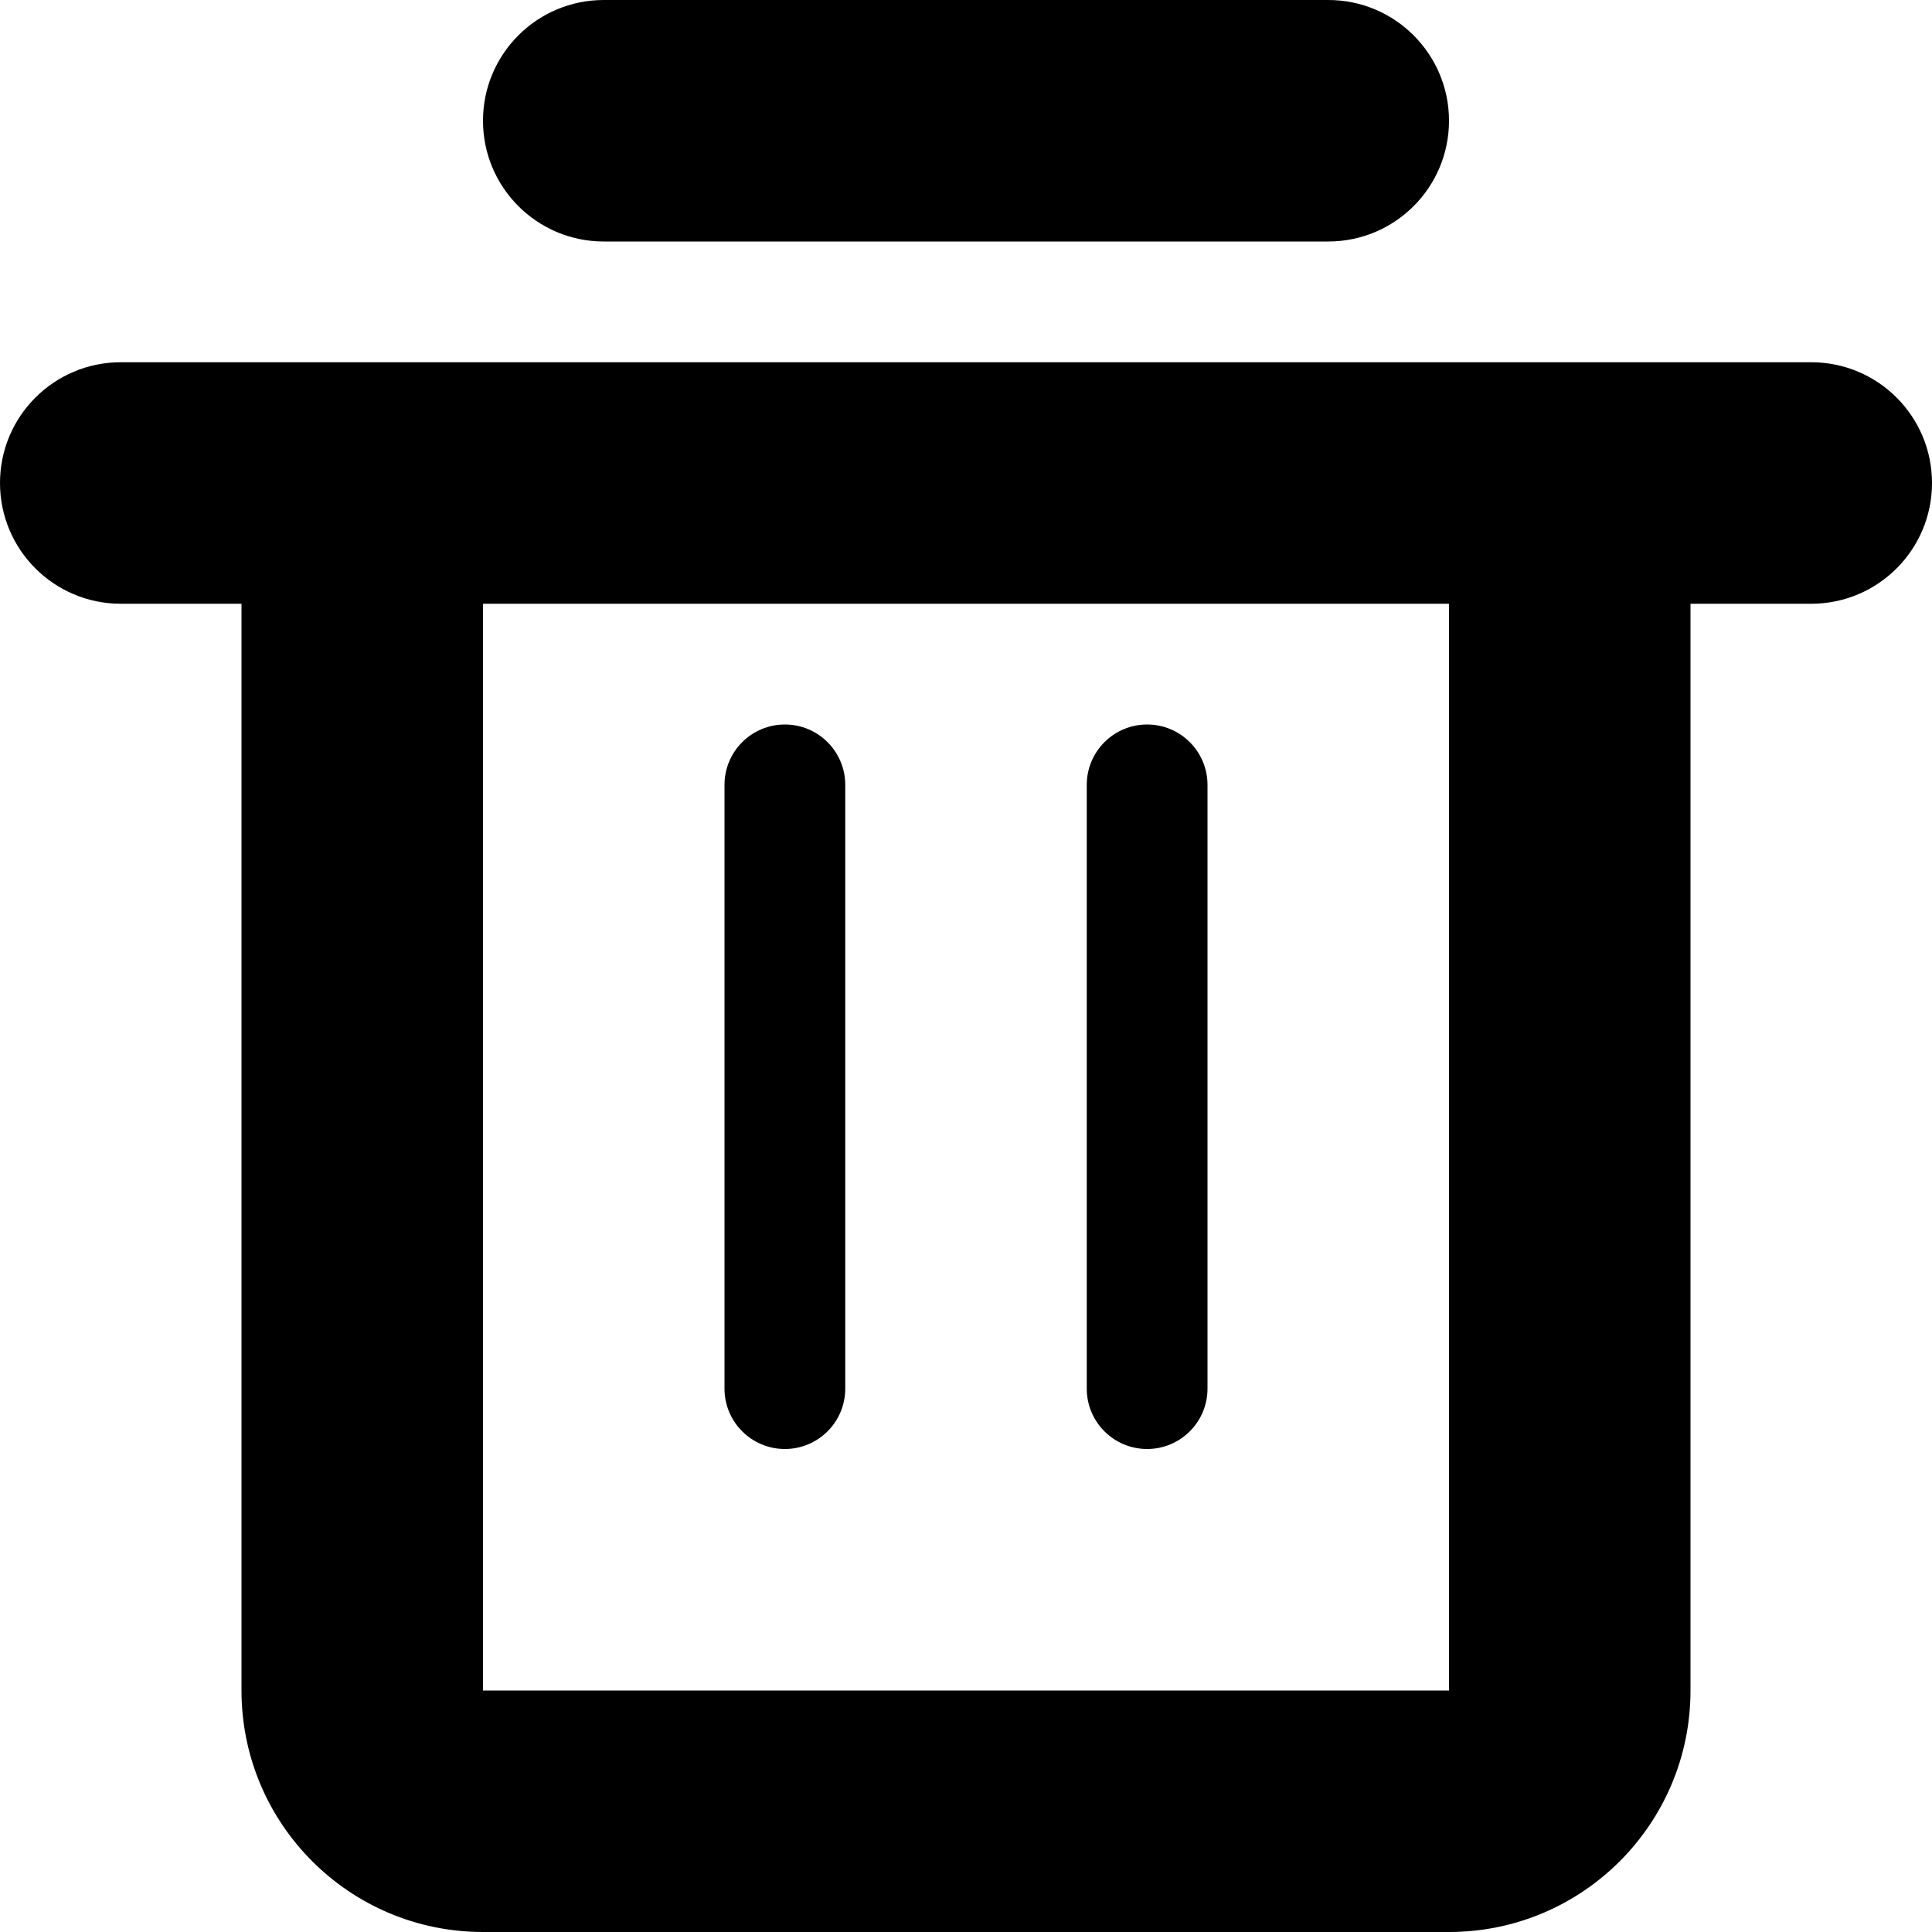
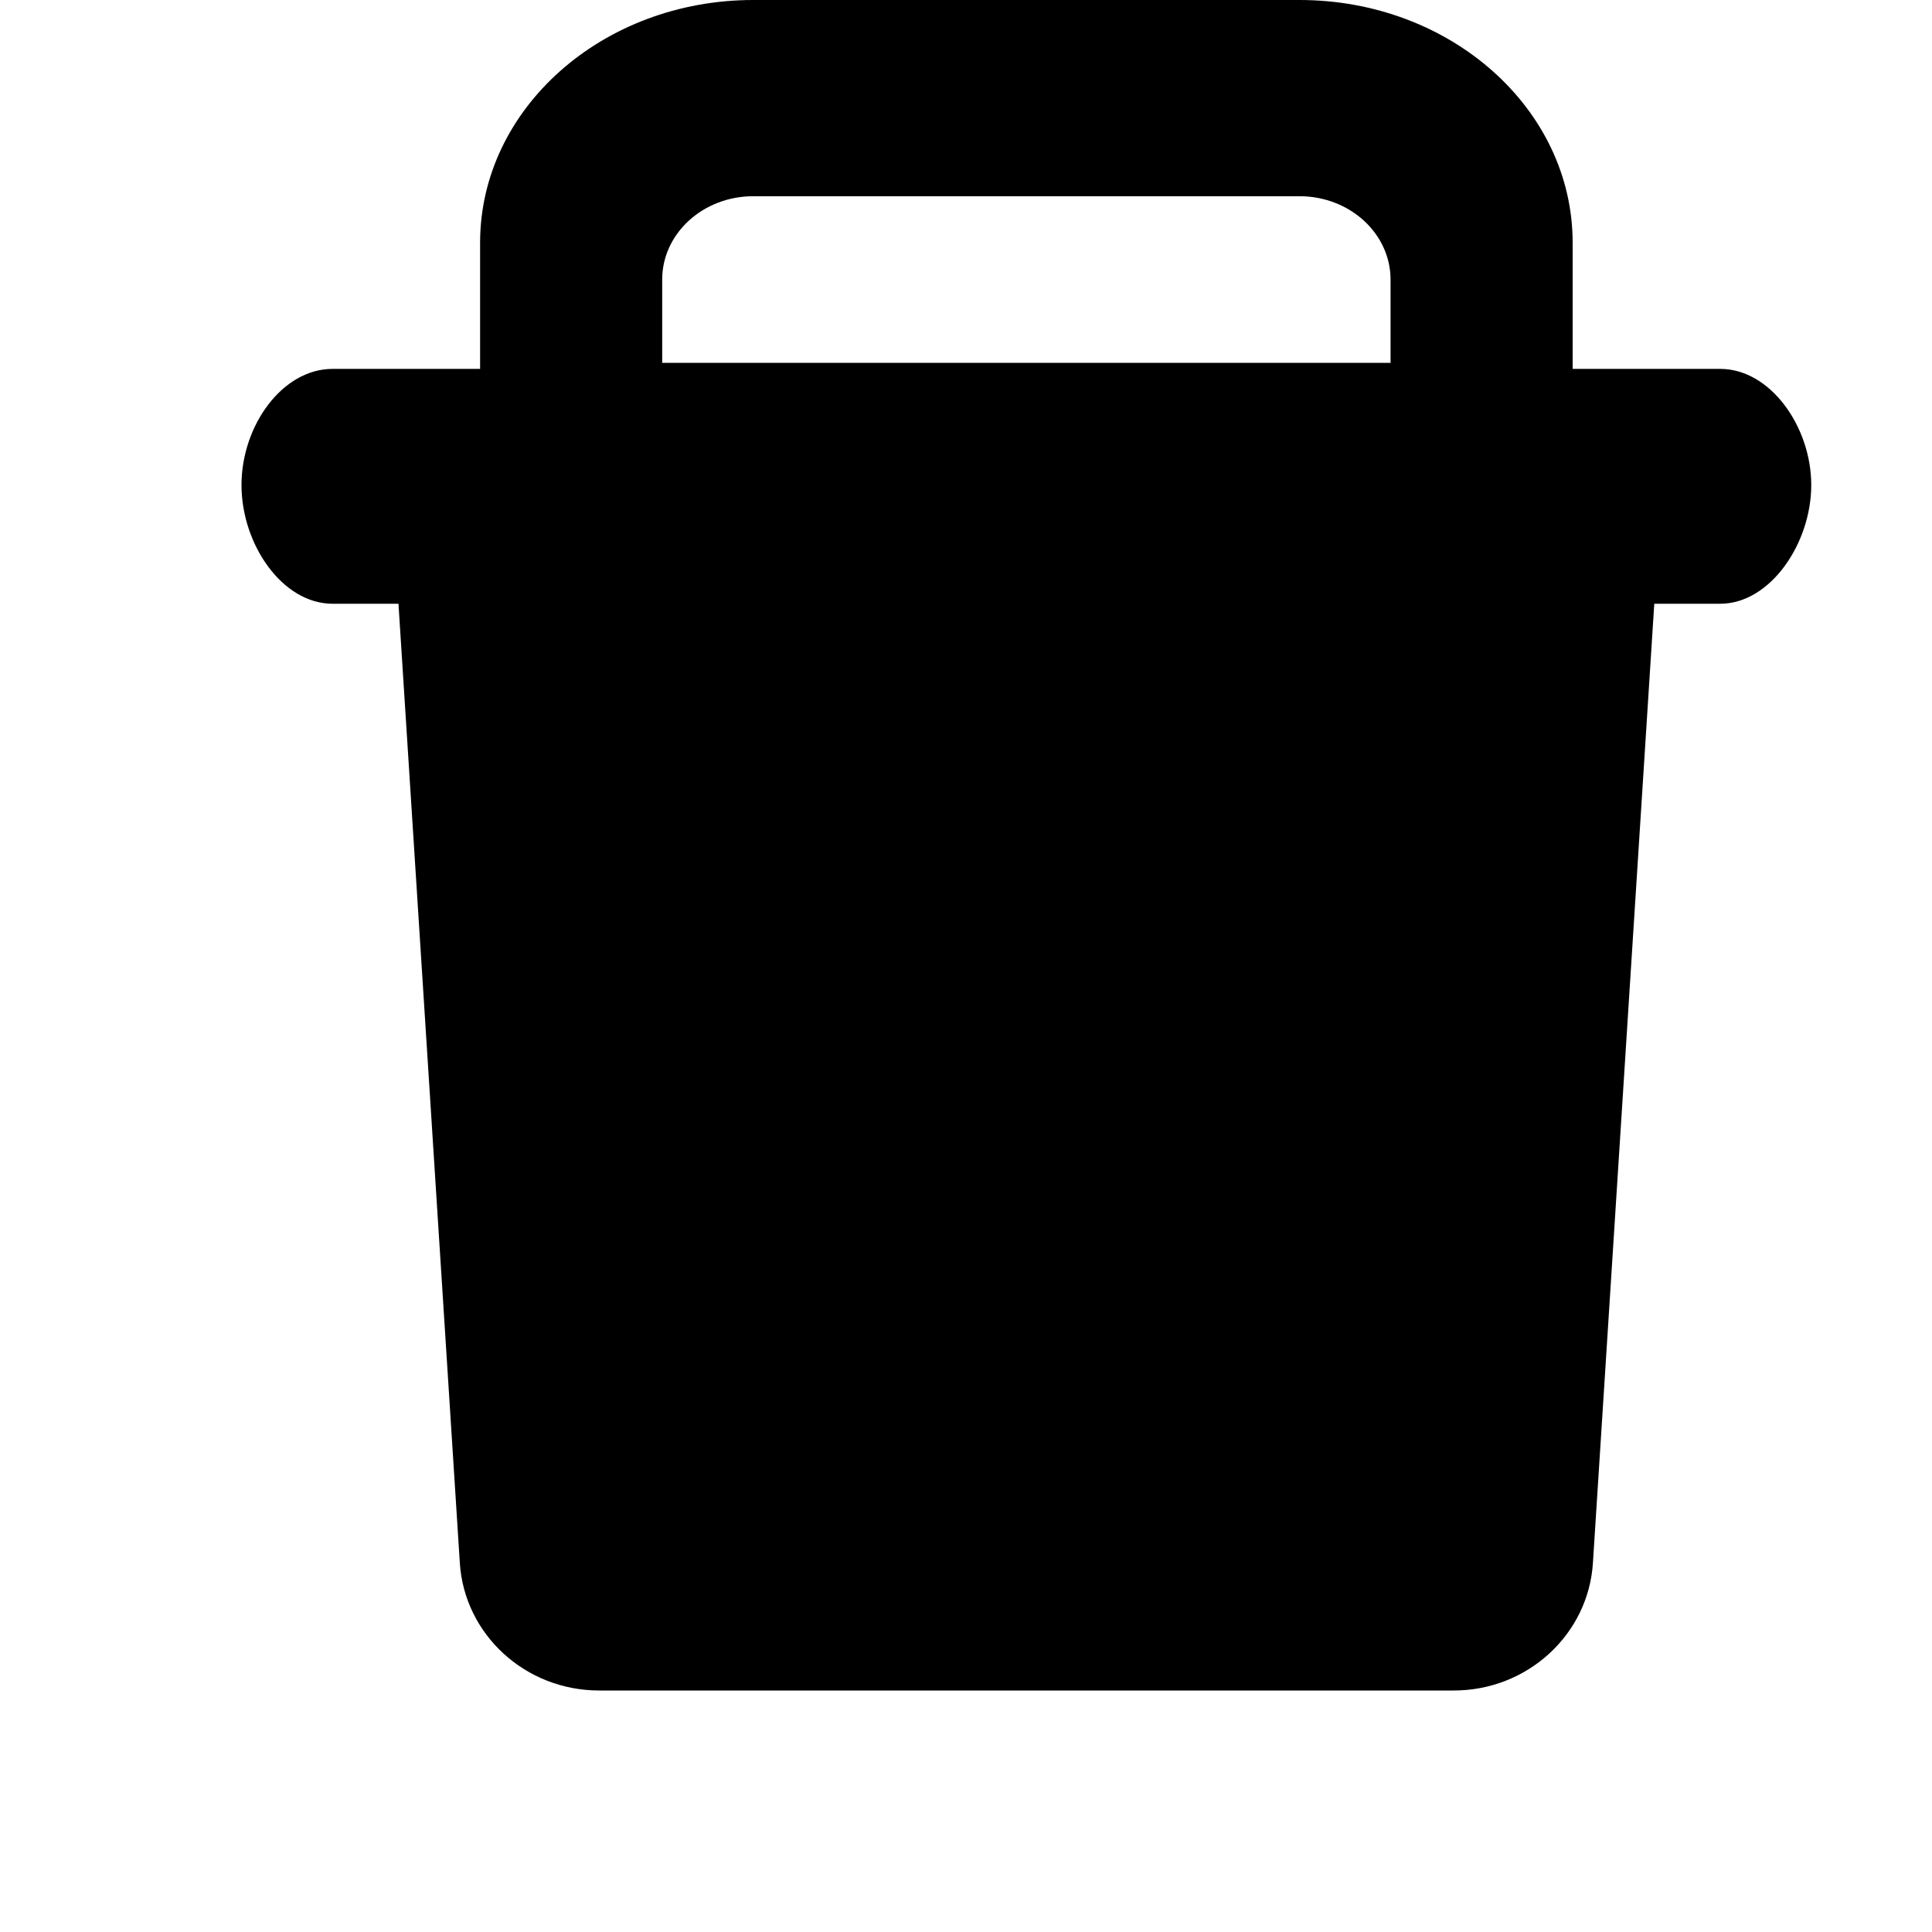
<svg xmlns="http://www.w3.org/2000/svg" width="16" height="16" viewBox="0 0 16 16">
  <g fill="none" fill-rule="evenodd">
-     <path d="M0-1h16v16H0z" />
-     <g fill="#000">
-       <path fill-rule="nonzero" d="M4 5v9h8V5H4zm10 0v9a2 2 0 0 1-2 2H4a2 2 0 0 1-2-2V5H1a1 1 0 1 1 0-2h14a1 1 0 0 1 0 2h-1zM5 0h6a1 1 0 0 1 0 2H5a1 1 0 1 1 0-2z" />
-       <rect width="1" height="6" x="6" y="6" rx=".5" />
-       <rect width="1" height="6" x="9" y="6" rx=".5" />
-     </g>
+     <path d="M0 0h16v16H0z" />
+     <path fill="#000" fill-rule="nonzero" d="M3.3 5h-.546C2.338 5 2 4.508 2 4.017c0-.492.338-.962.754-.962h1.222V2.01C3.976.9 4.989 0 6.238 0h4.524c1.25 0 2.262.9 2.262 2.01v1.045h1.222c.416 0 .754.48.754.962 0 .481-.338.983-.754.983H13.7l-.508 7.942c-.037.595-.544 1.06-1.156 1.058H4.964c-.612.001-1.119-.463-1.156-1.058L3.3 5zm8.216-1.994v-.69c0-.382-.338-.691-.754-.691H6.238c-.416 0-.754.309-.754.69v.69h6.032z" />
  </g>
</svg>
